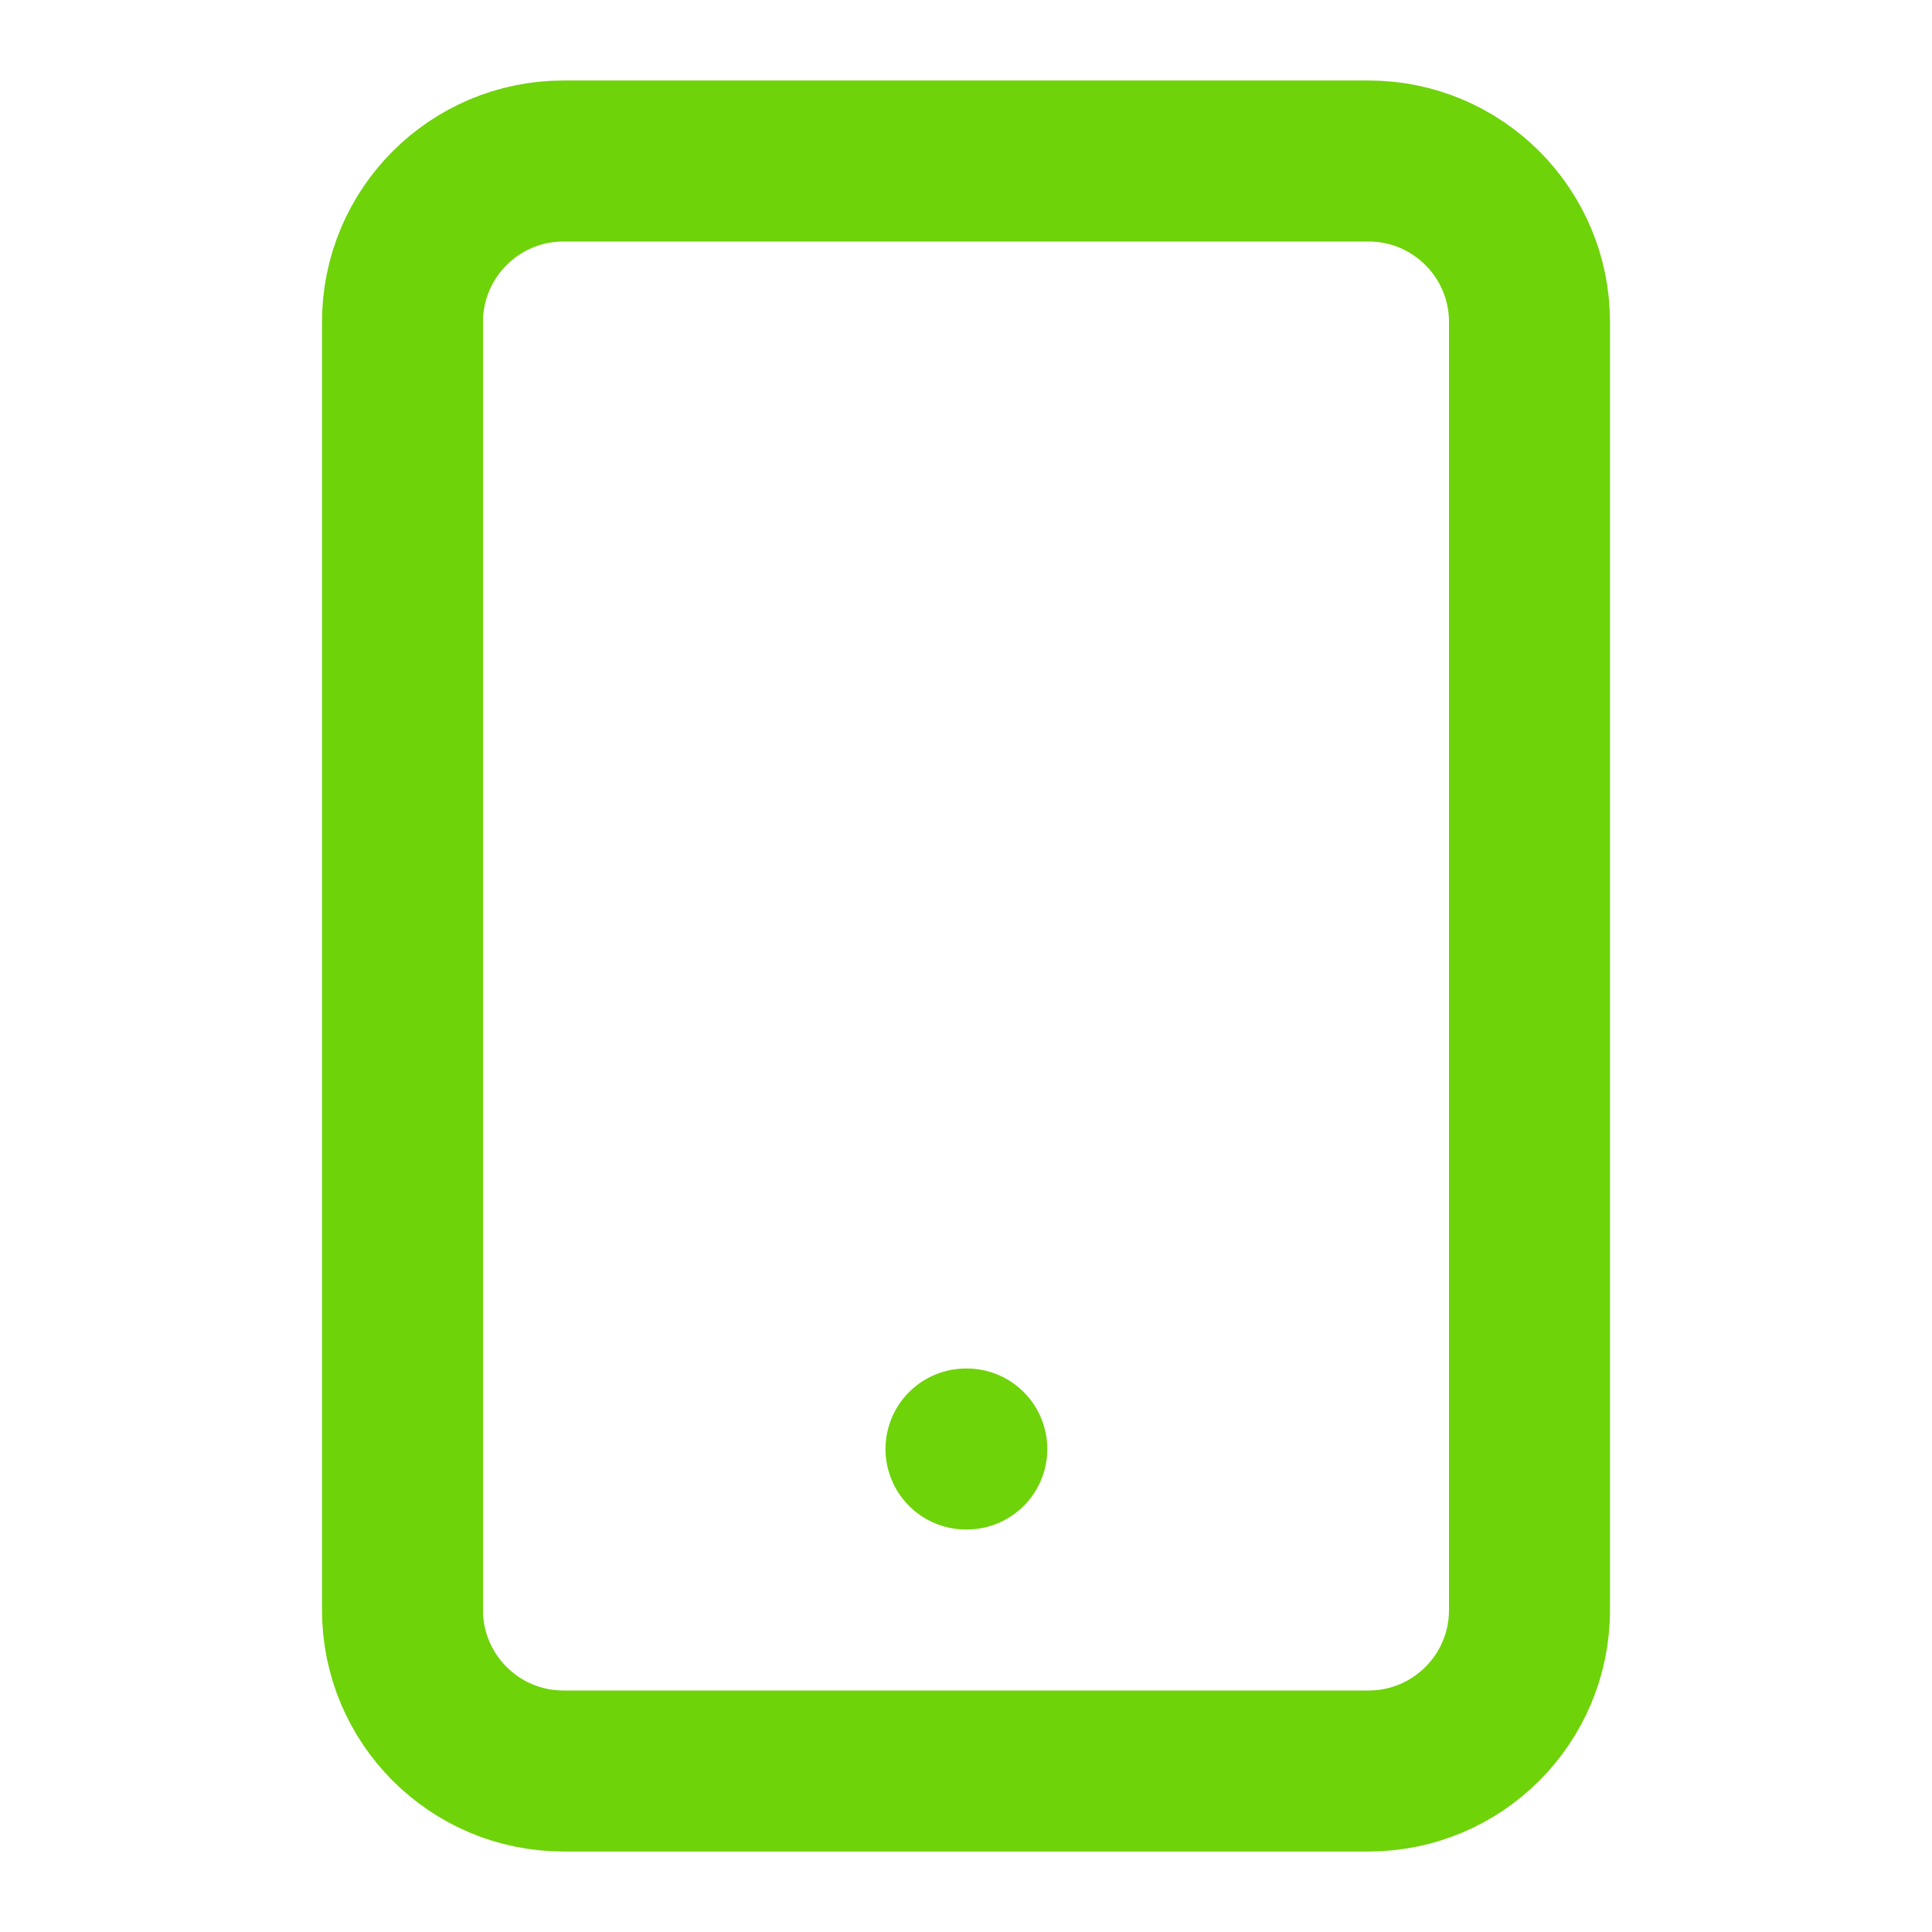
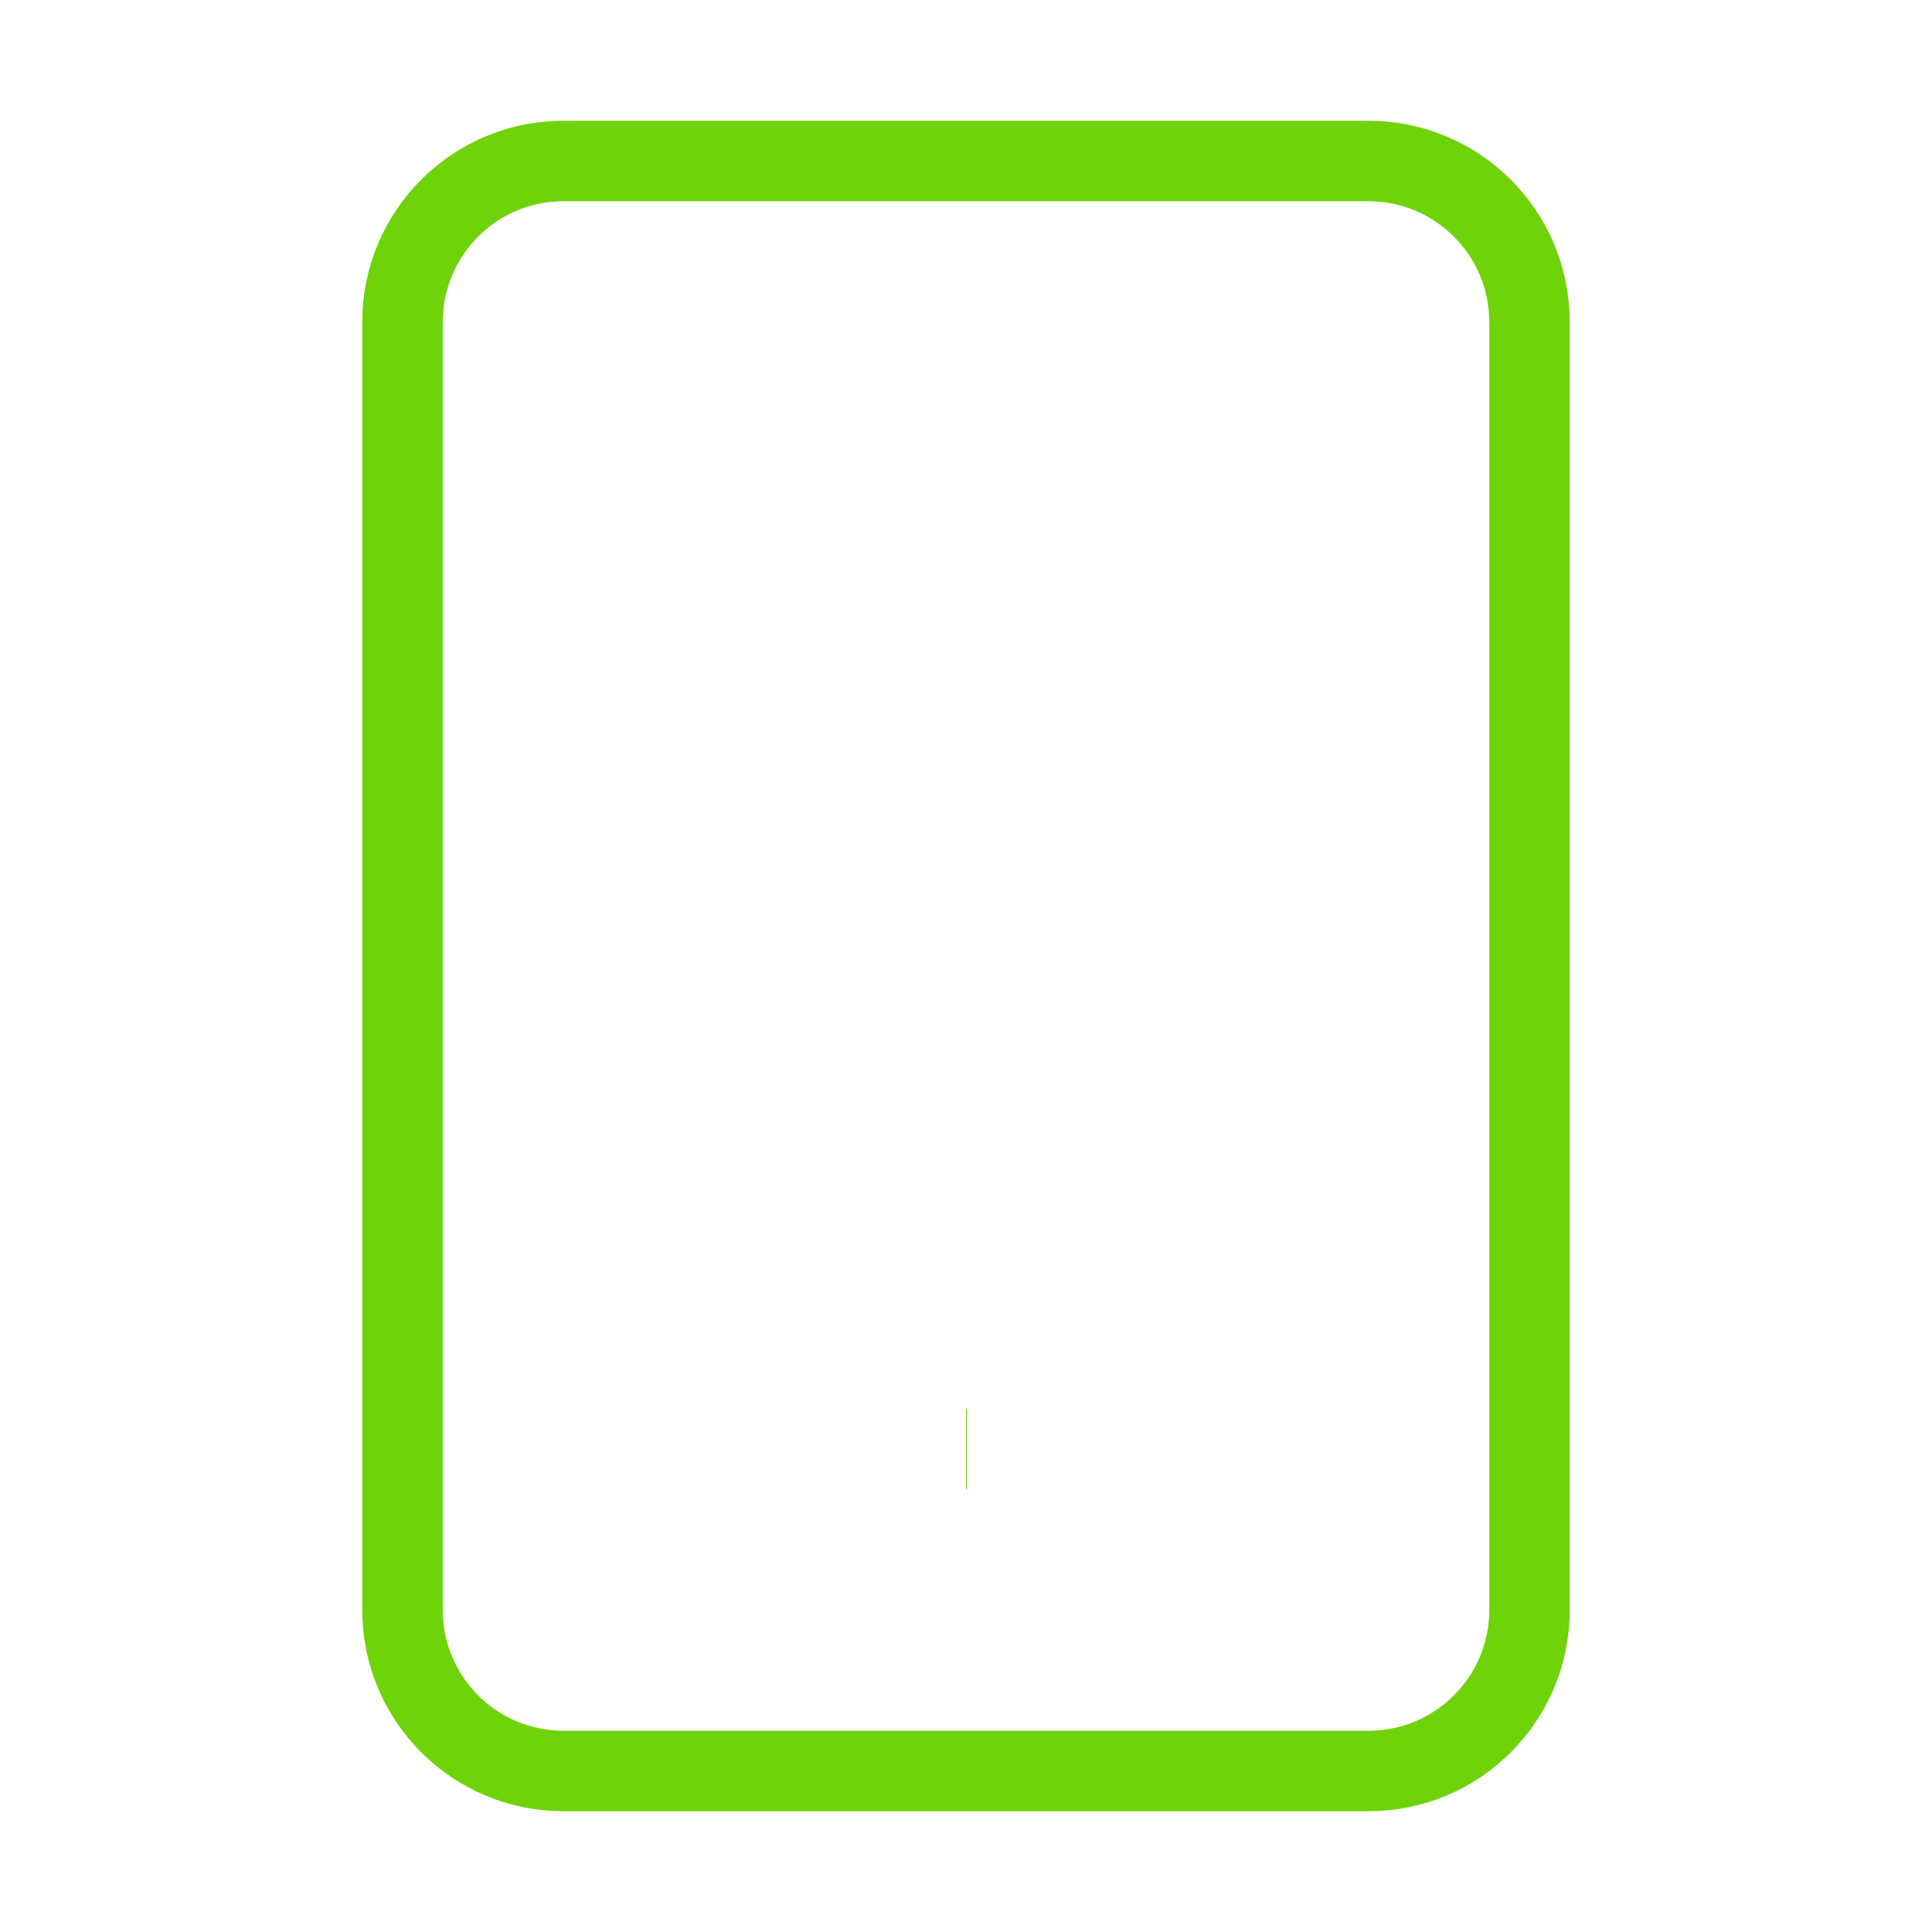
- <svg xmlns="http://www.w3.org/2000/svg" width="24" height="24" viewBox="0 0 24 24" fill="none" stroke="#6ed309" stroke-width="2" stroke-linecap="round" stroke-linejoin="round" class="feather feather-smartphone">
+ <svg xmlns="http://www.w3.org/2000/svg" width="24" height="24" viewBox="0 0 24 24" fill="none" stroke="#6ed309" strokeWidth="2" strokeLinecap="round" strokeLinejoin="round" class="feather feather-smartphone">
  <rect x="5" y="2" width="14" height="20" rx="2" ry="2" />
  <line x1="12" y1="18" x2="12.01" y2="18" />
</svg>
